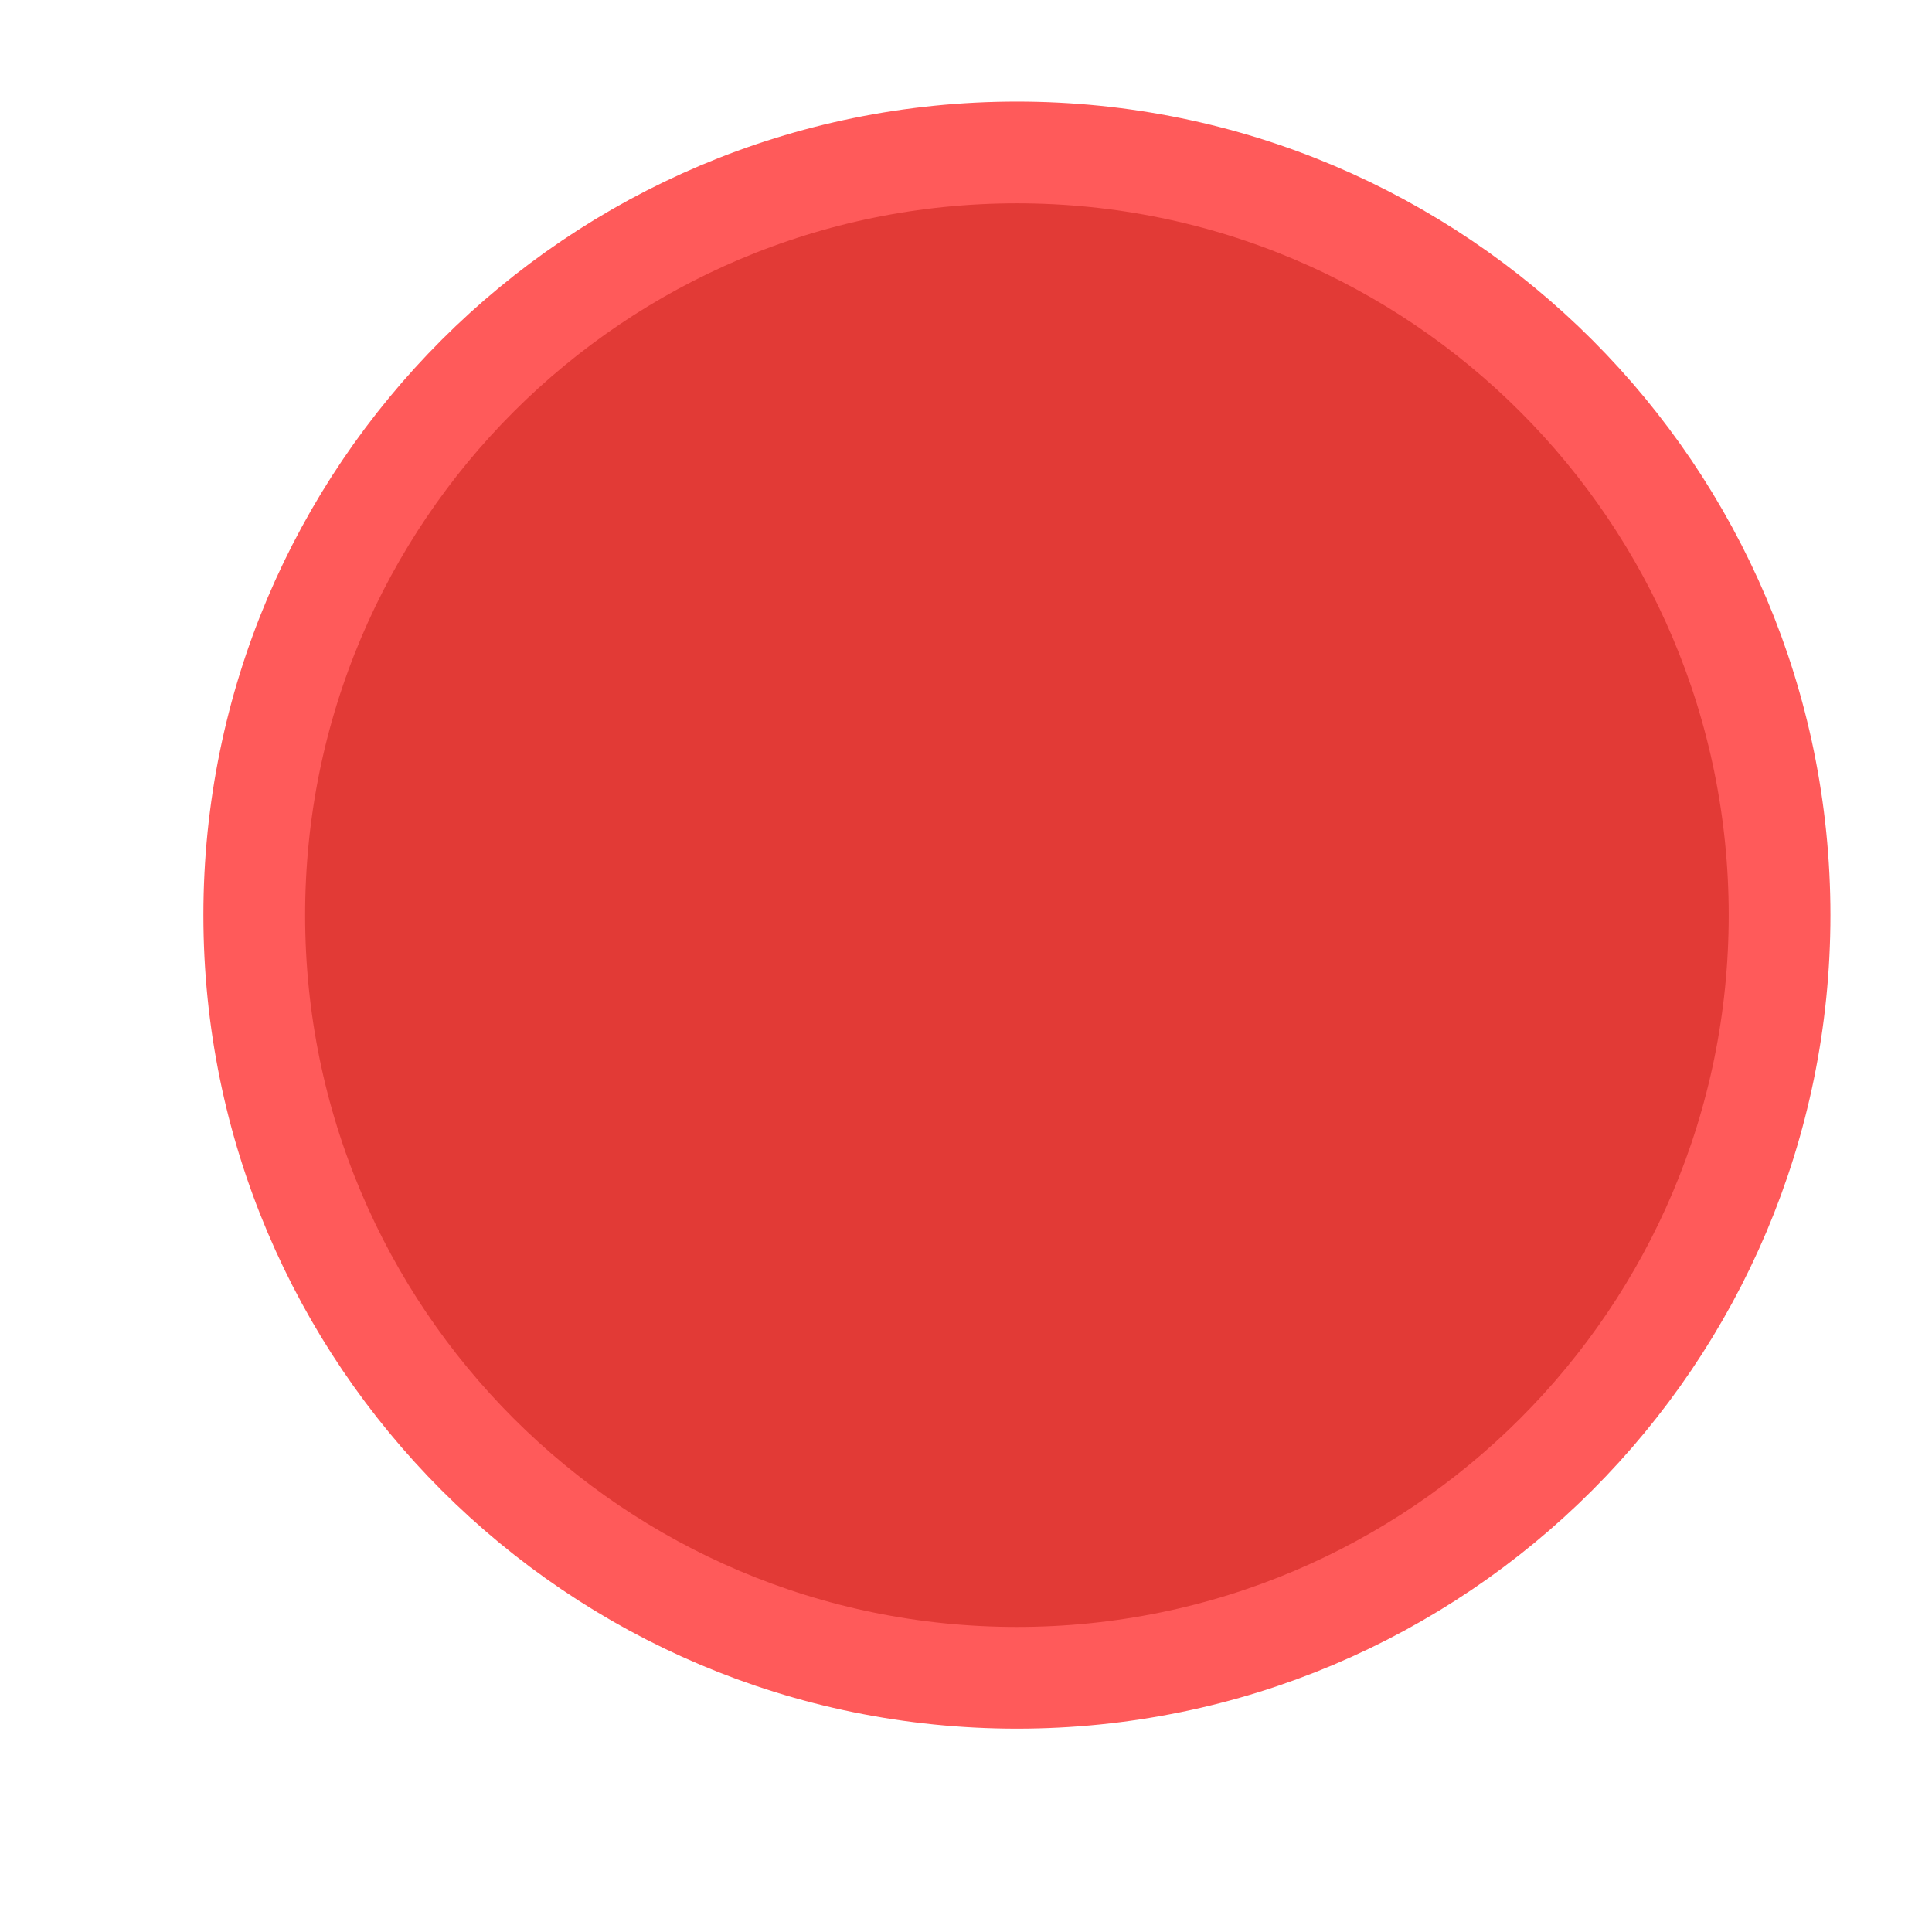
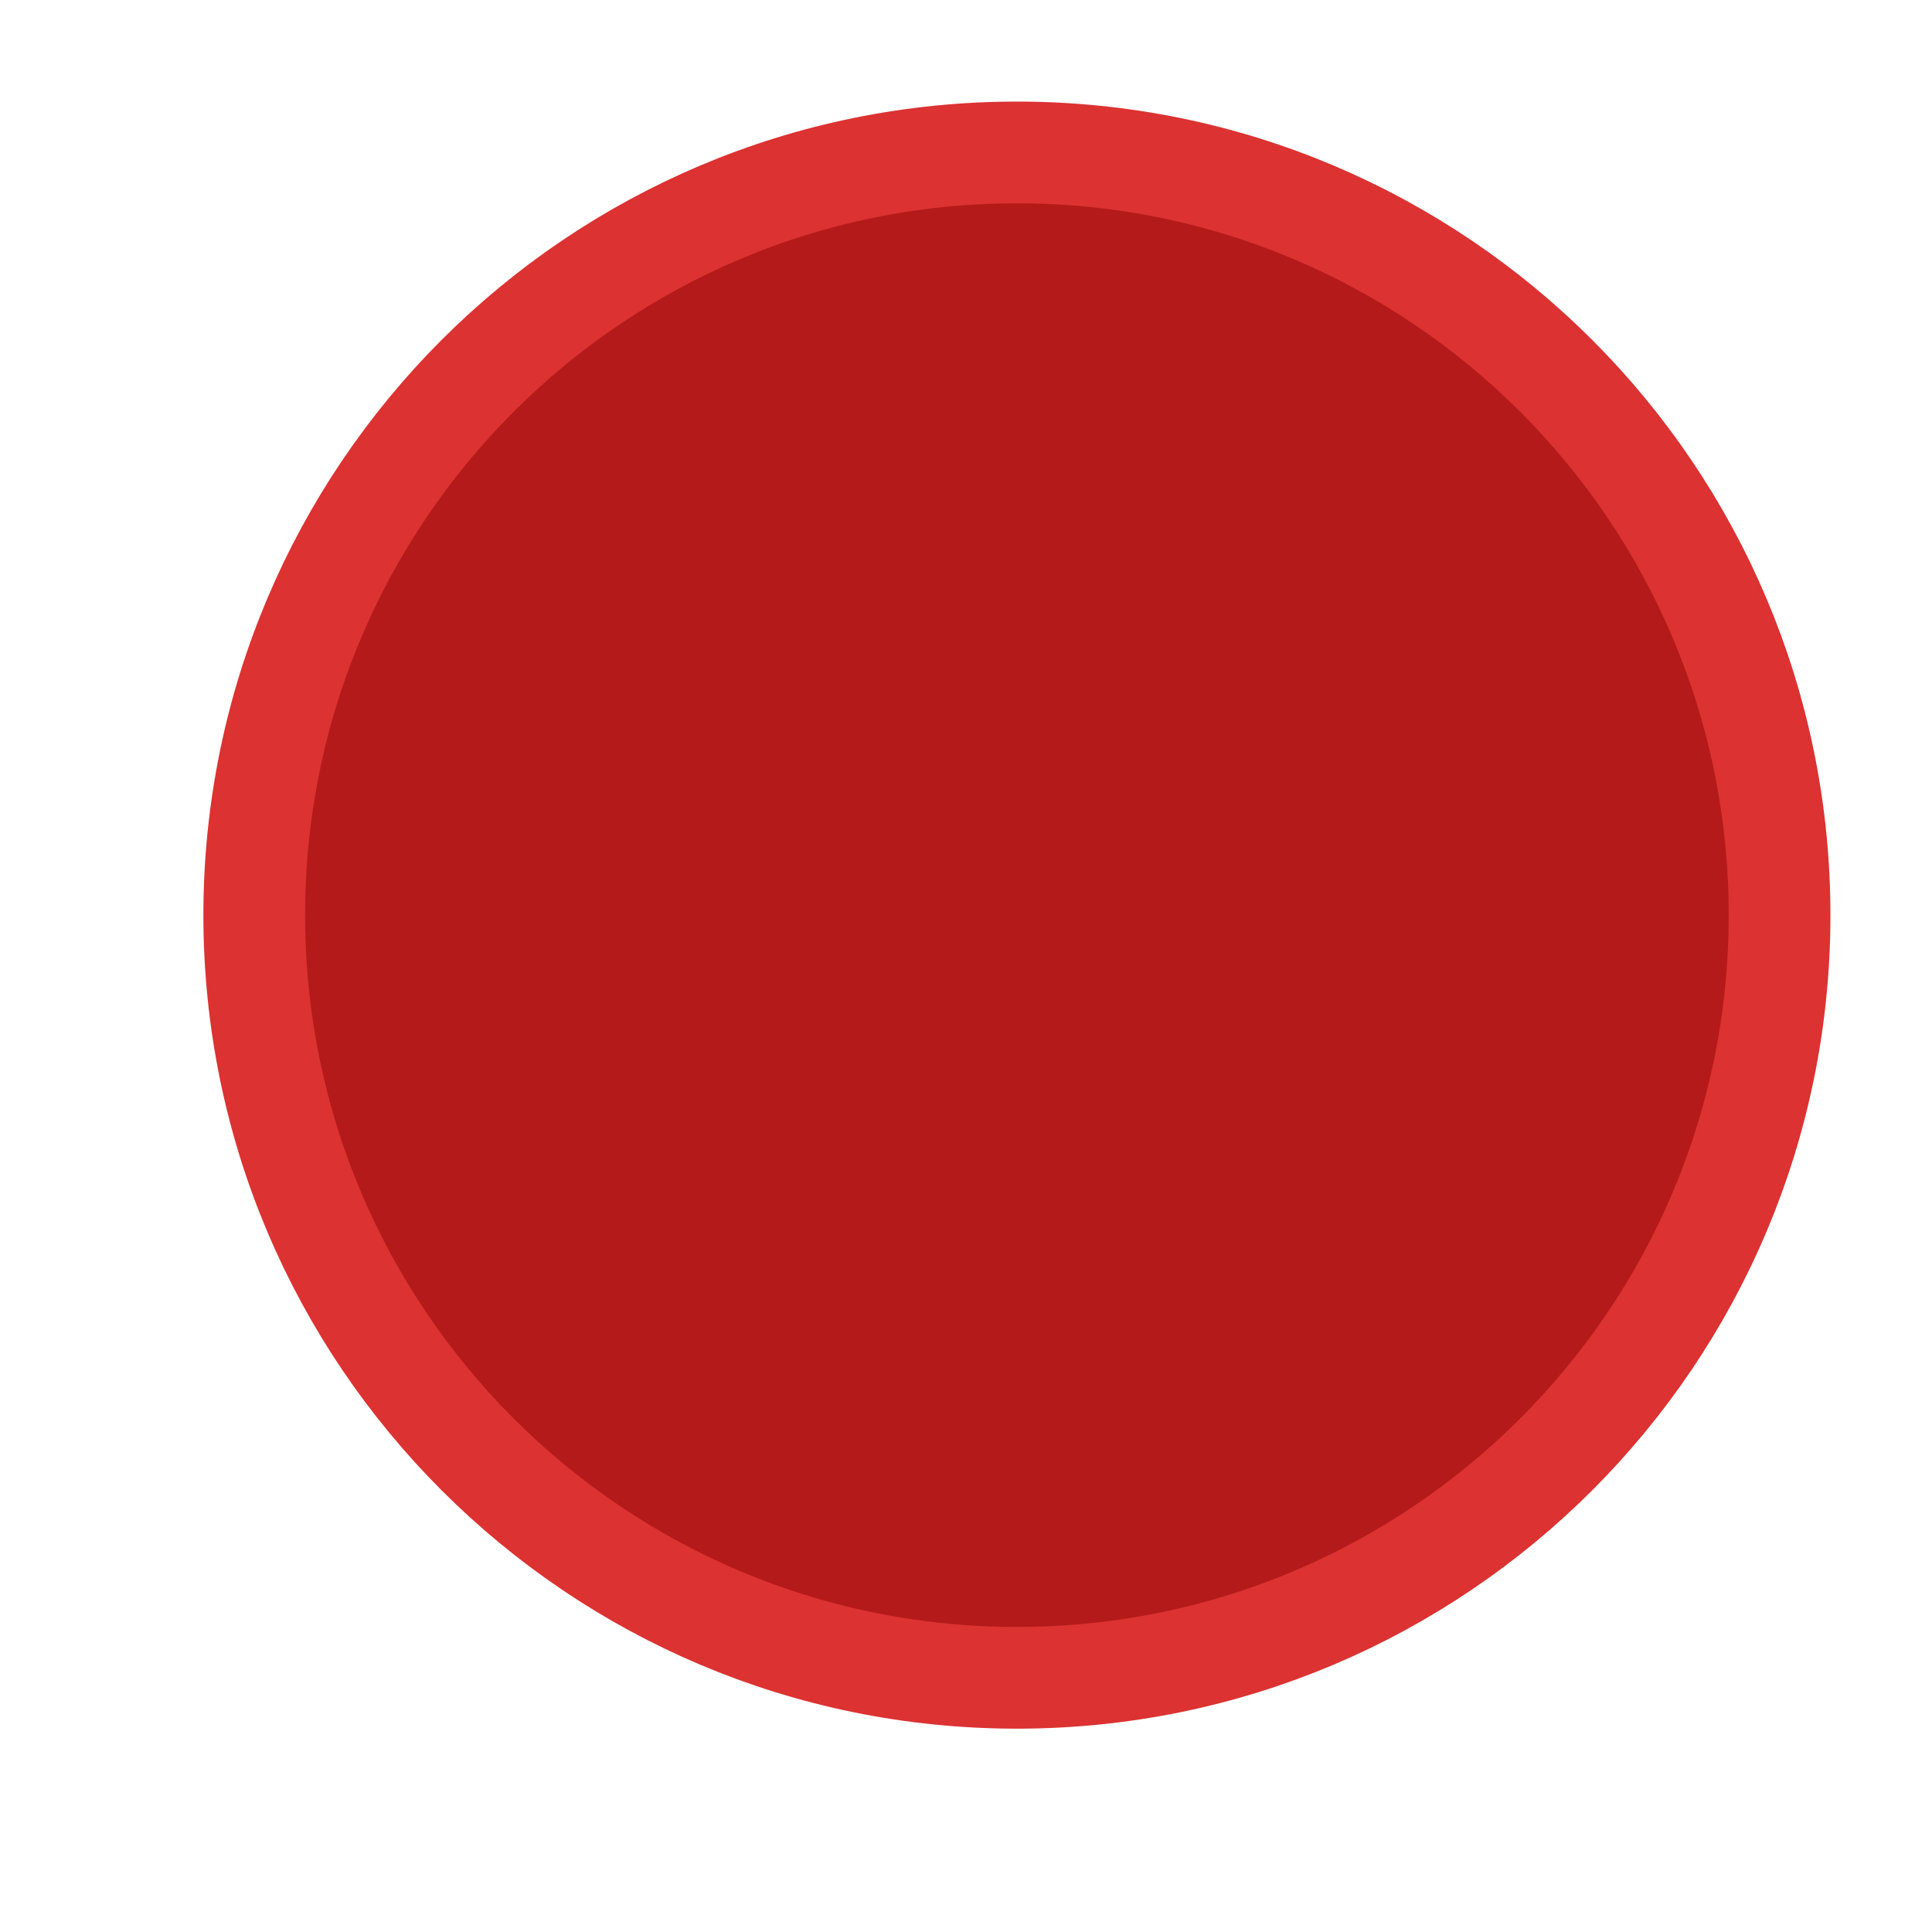
- <svg xmlns="http://www.w3.org/2000/svg" width="19" height="19" viewBox="0 0 5.027 5.027" version="1.1" id="svg8">
+ <svg xmlns="http://www.w3.org/2000/svg" id="svg8" version="1.1" viewBox="0 0 5.027 5.027" height="19" width="19">
  <defs id="defs2" />
-   <g id="layer1" transform="matrix(0.8021109,0,0,0.8021264,0.5235831,-233.728)">
-     <circle style="opacity:1;fill:#e23a36;fill-opacity:1;stroke:#ff5a5a;stroke-width:0.33;stroke-linecap:round;stroke-linejoin:miter;stroke-miterlimit:4;stroke-dasharray:none;stroke-opacity:1;paint-order:markers fill stroke" id="path815" cx="2.646" cy="294.354" r="2.474" />
+   <g transform="matrix(0.8021109,0,0,0.8021264,0.5235831,-233.728)" id="layer1">
+     <circle r="2.474" cy="294.354" cx="2.646" id="path815" style="opacity:1;fill:#b41a1a;fill-opacity:1;stroke:#dc3232;stroke-width:0.33;stroke-linecap:round;stroke-linejoin:miter;stroke-miterlimit:4;stroke-dasharray:none;stroke-opacity:1;paint-order:markers fill stroke" />
  </g>
</svg>
